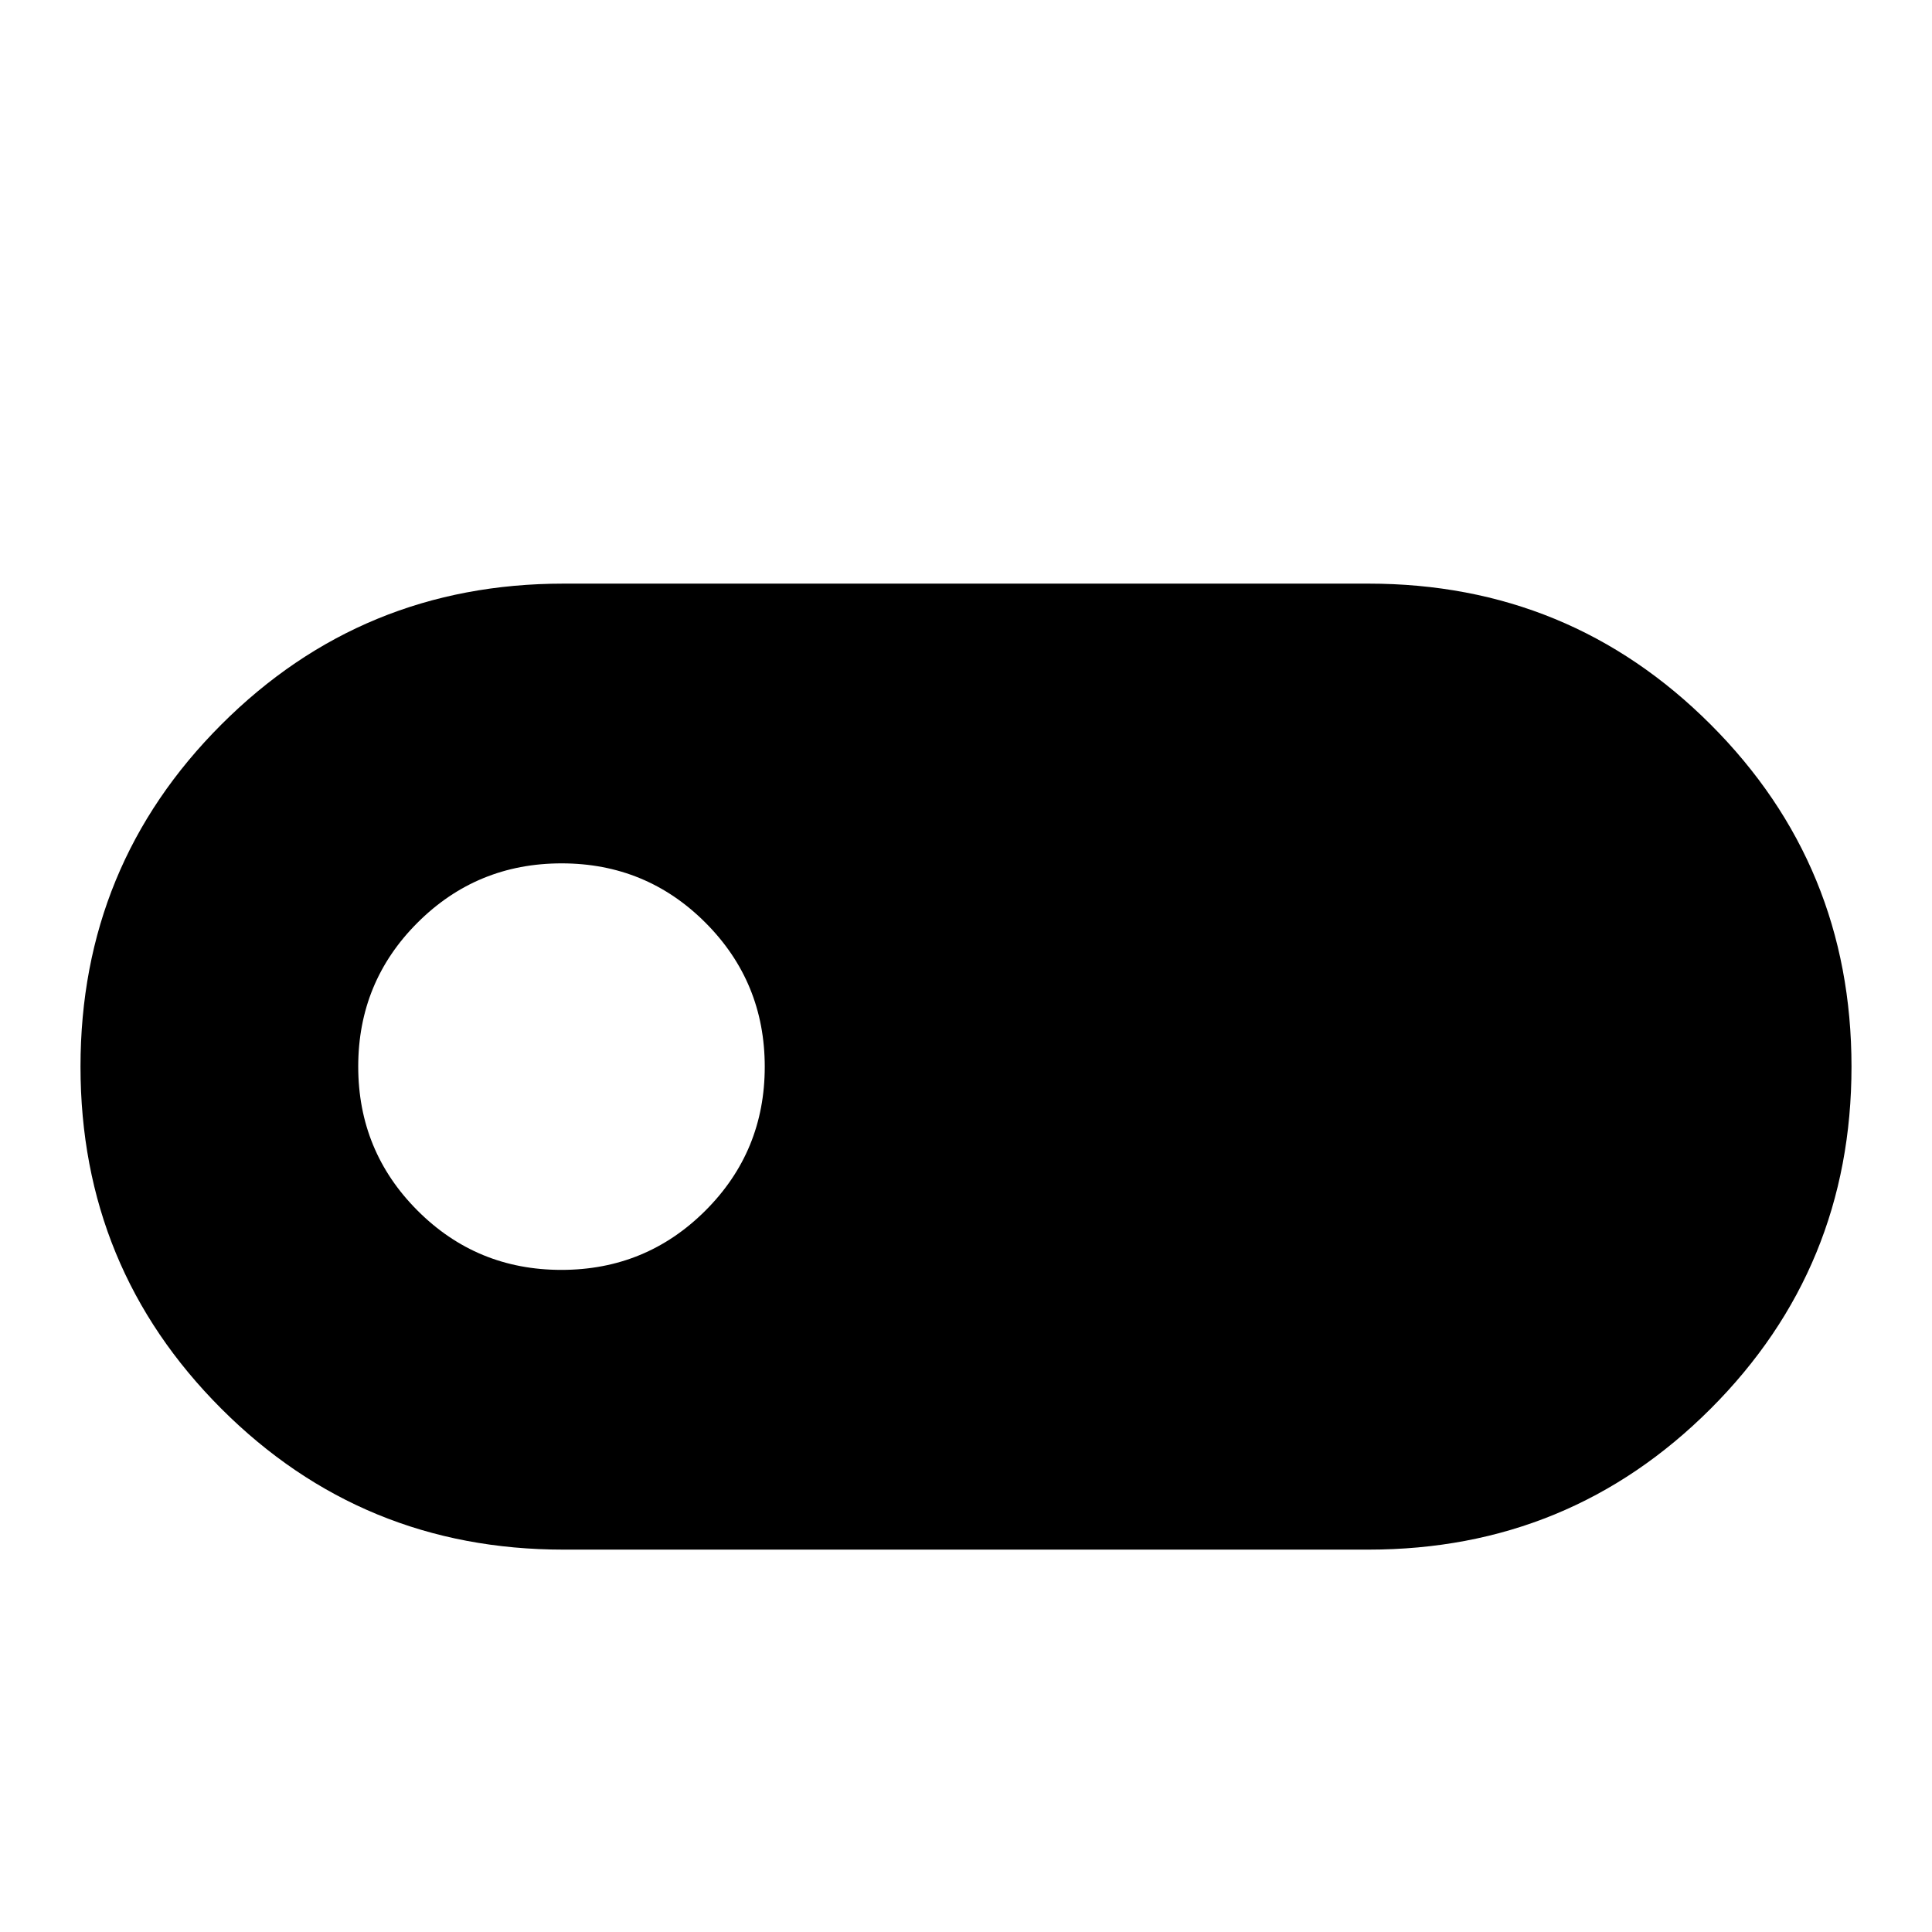
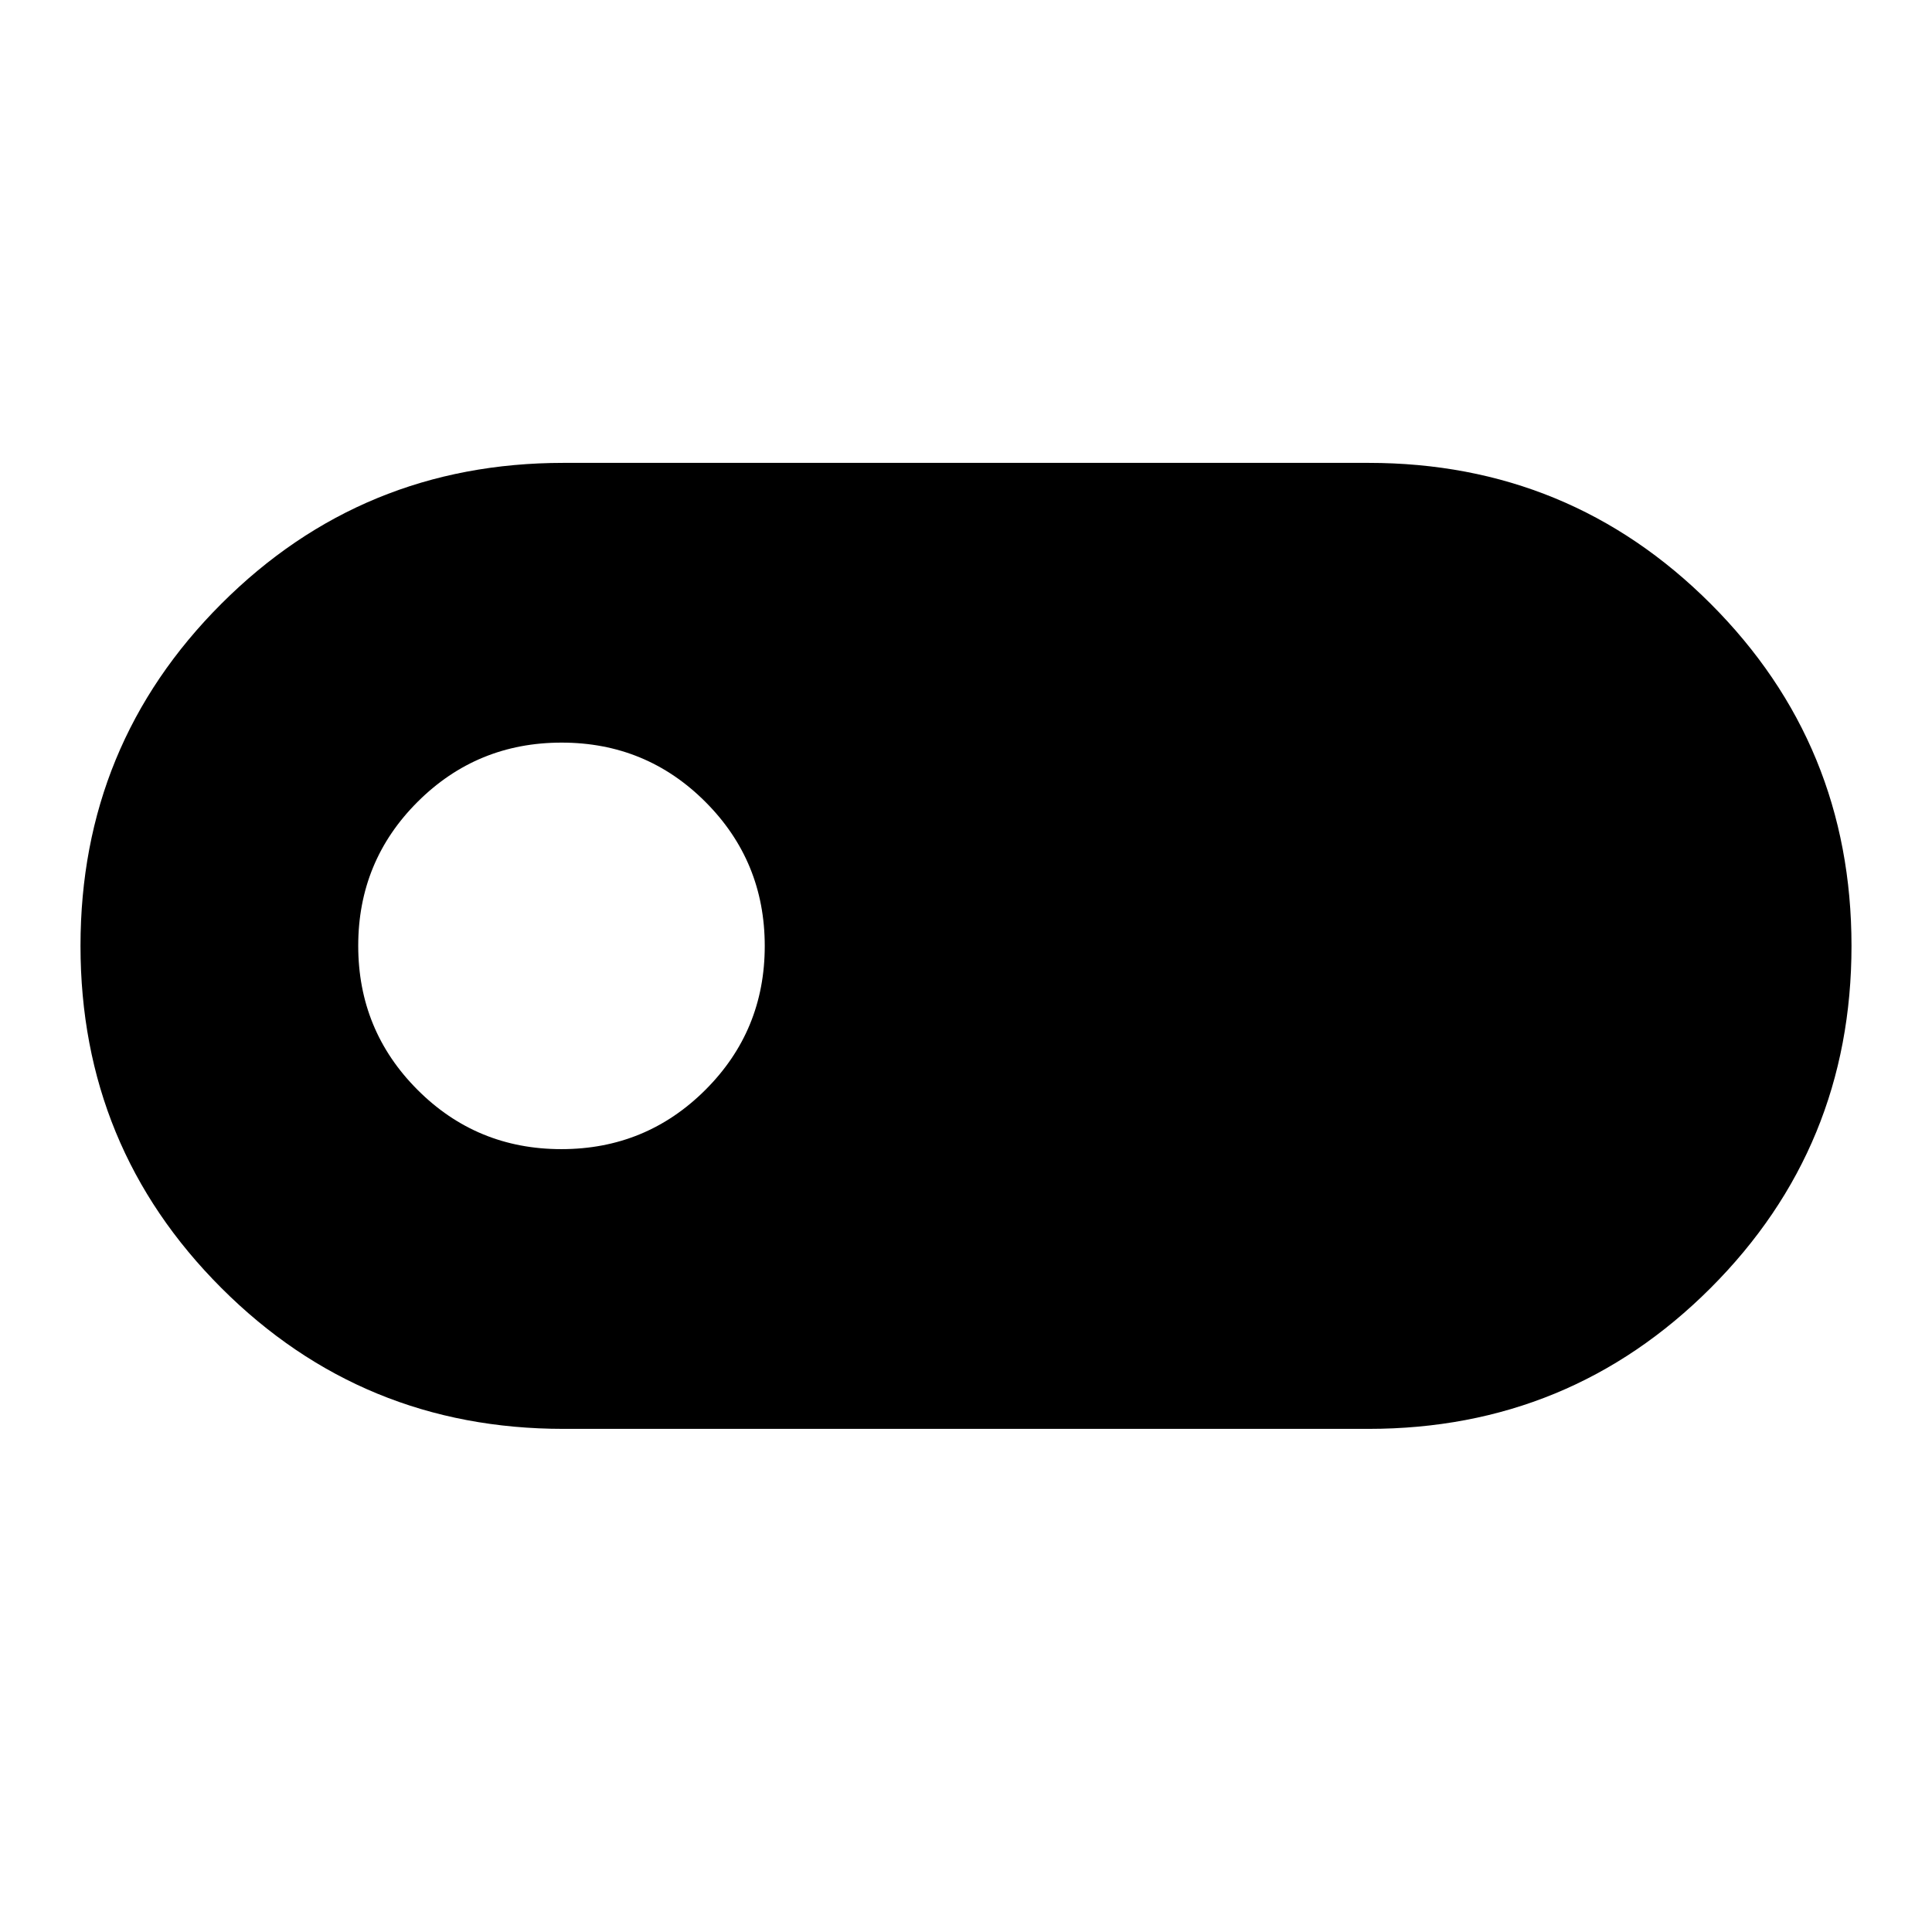
- <svg xmlns="http://www.w3.org/2000/svg" width="48" height="48" viewBox="0 -840 960 620">
+ <svg xmlns="http://www.w3.org/2000/svg" width="48" height="48" viewBox="0 -780 960 620">
  <path d="M280-240q-100 0-170-70T40-480q0-100 70-170t170-70h400q100 0 170 70t70 170q0 100-70 170t-170 70H280Zm-1.059-139Q321-379 350.5-408.441t29.5-71.5Q380-522 350.559-551.5t-71.5-29.5Q237-581 207.5-551.559t-29.5 71.5Q178-438 207.441-408.5t71.5 29.5Z" />
</svg>
